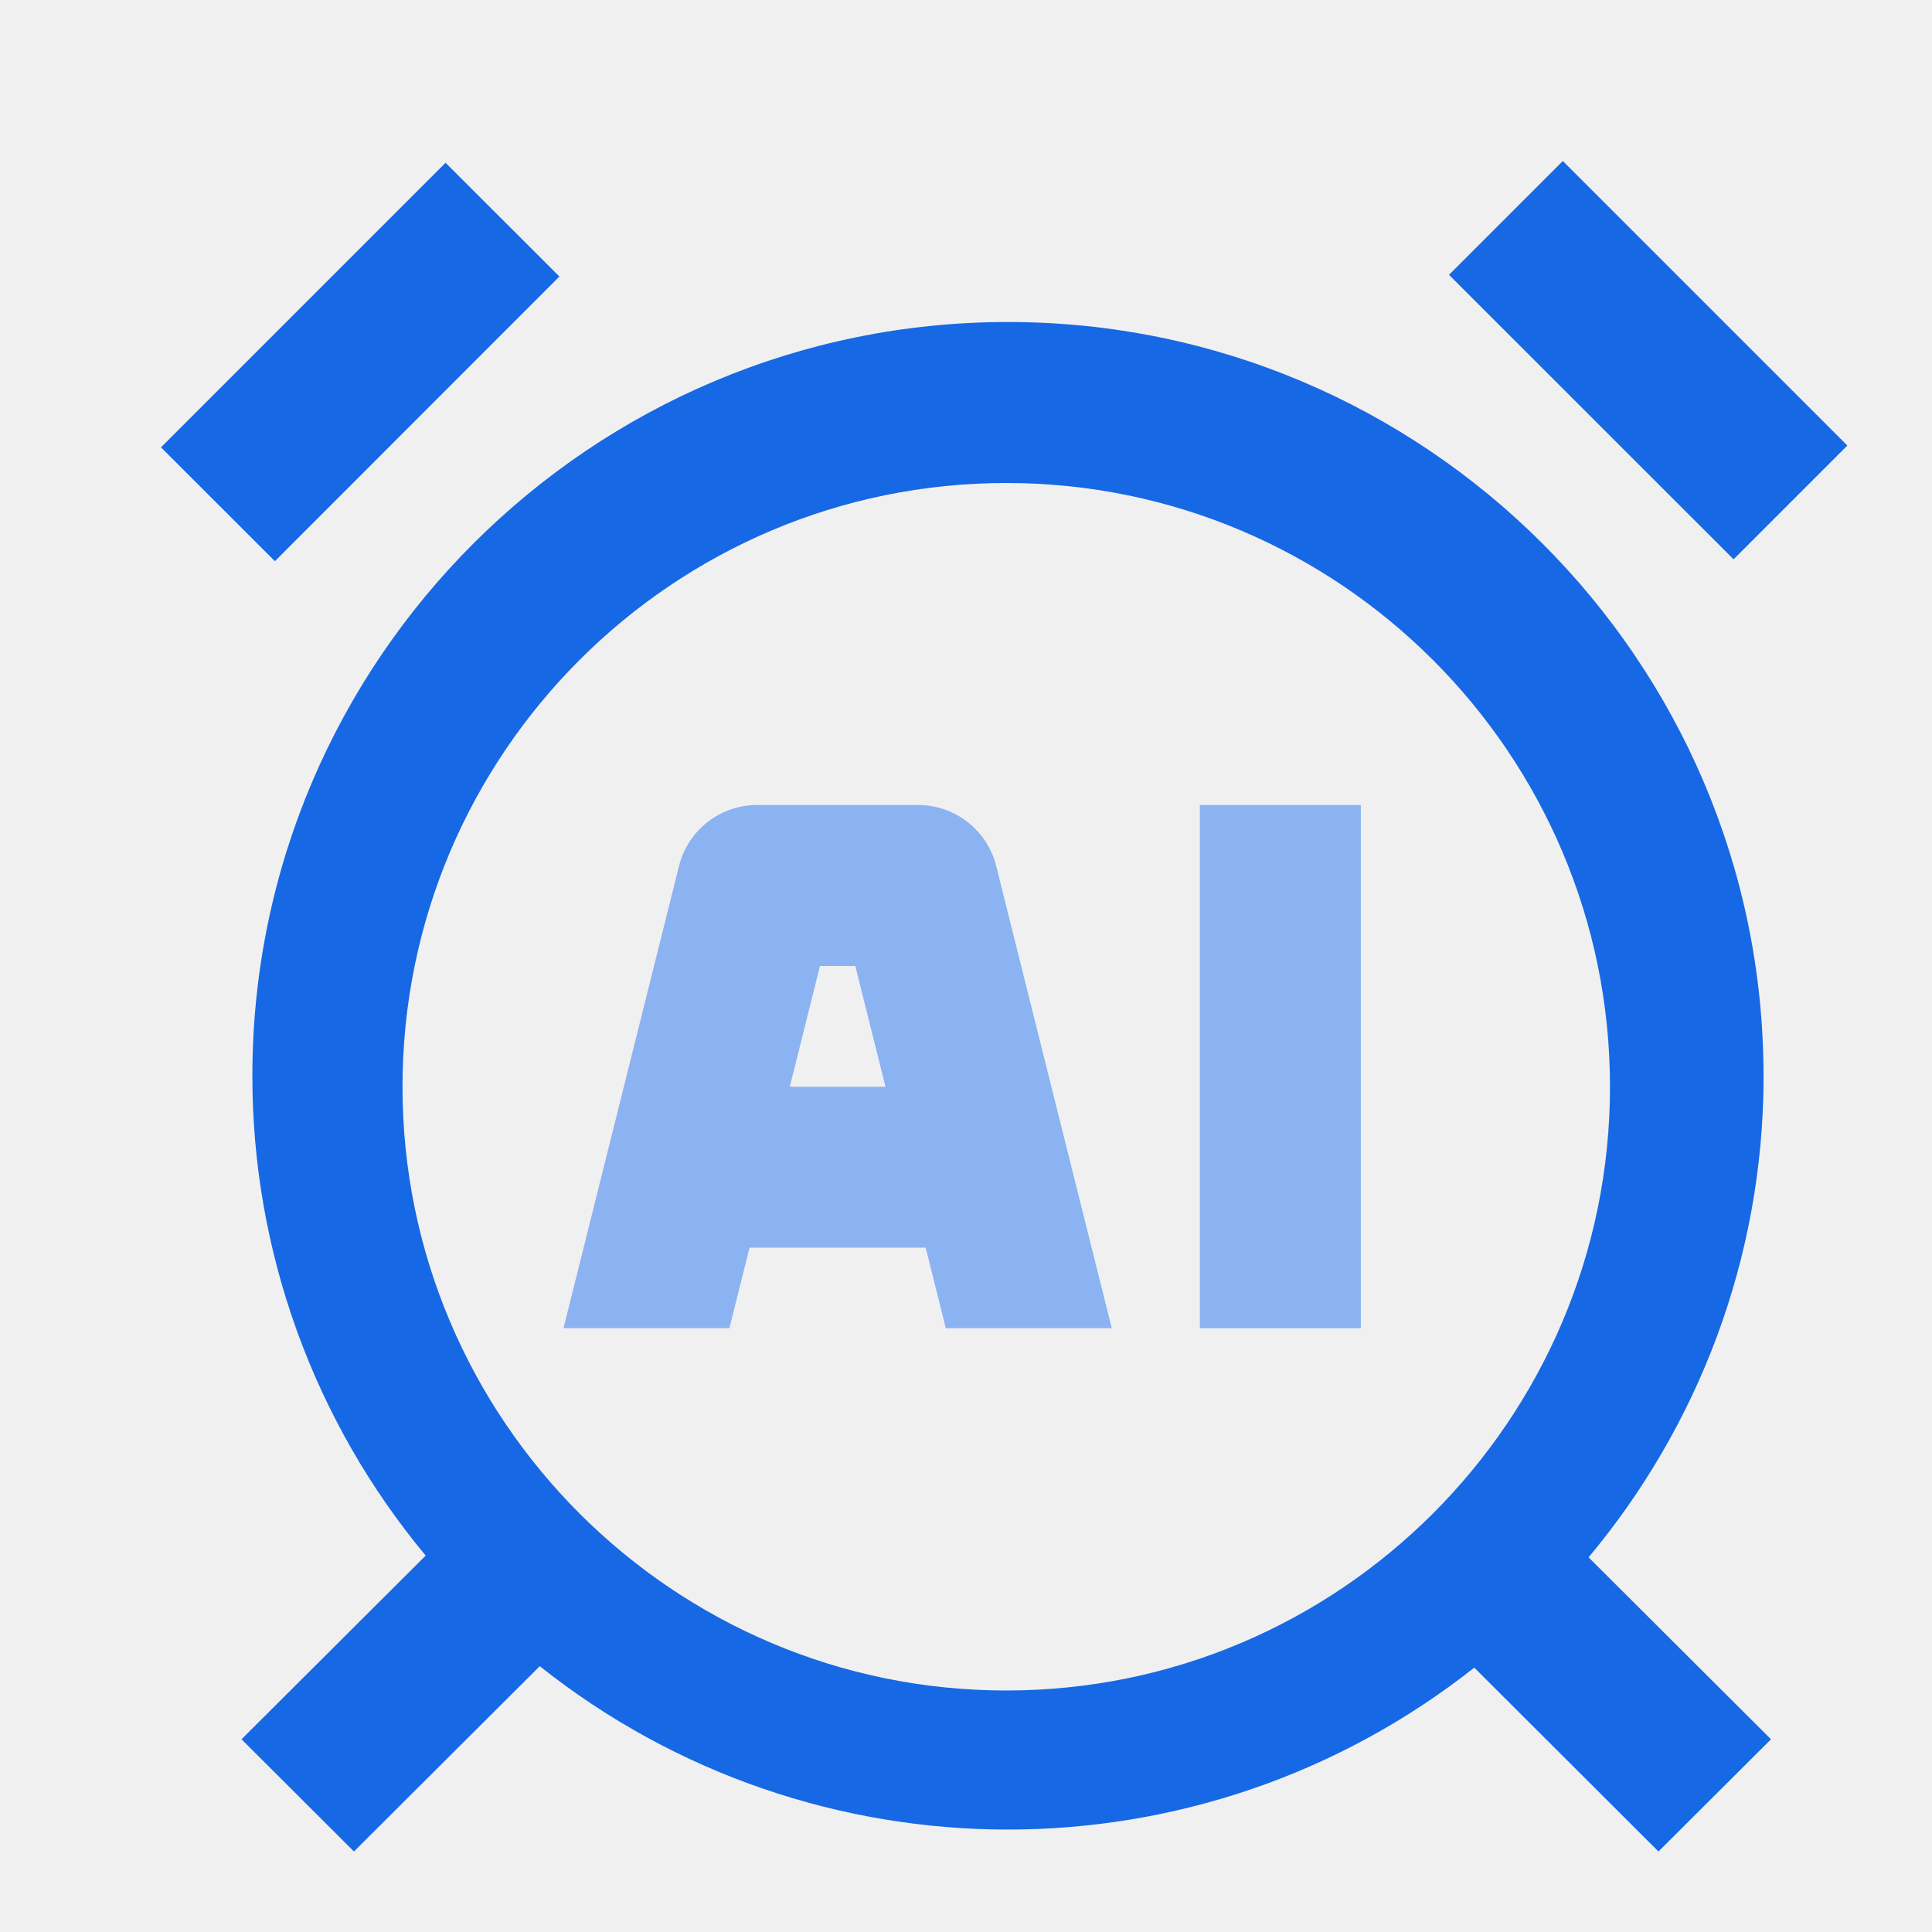
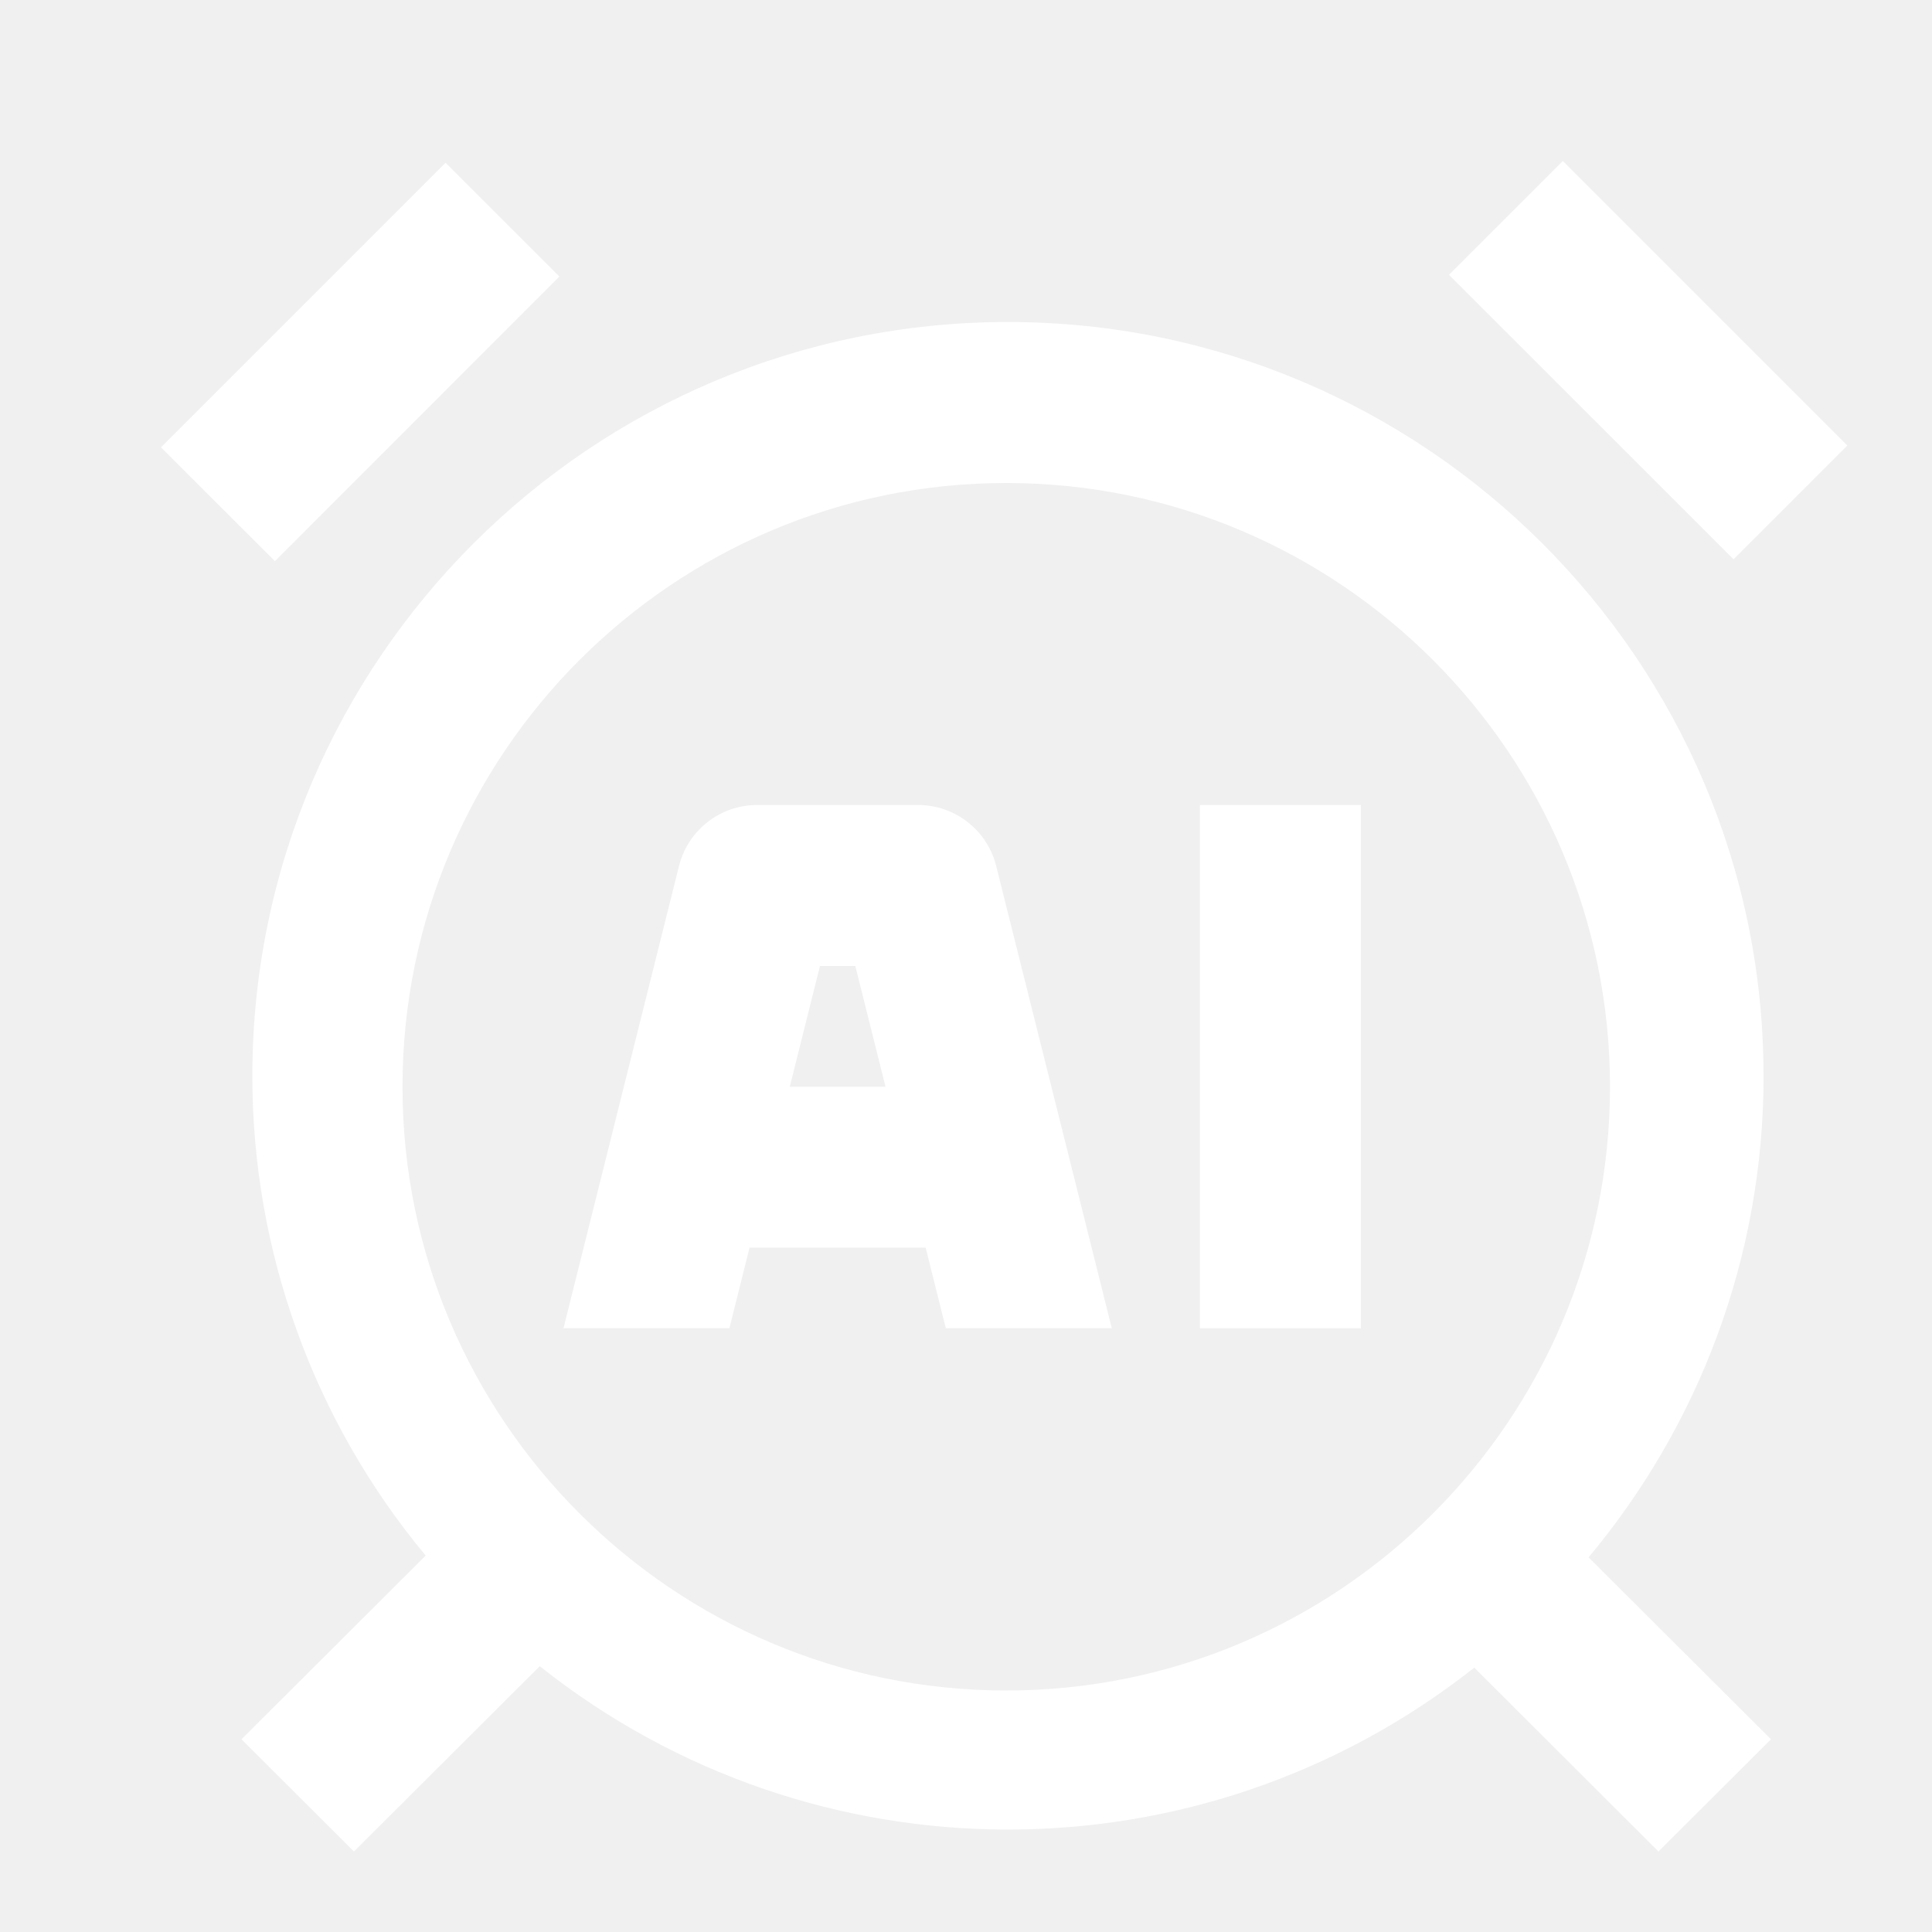
<svg xmlns="http://www.w3.org/2000/svg" class="icon" width="200px" height="200.00px" viewBox="0 0 1024 1024" version="1.1">
-   <path d="M533.333 896c176.469 0 320-143.531 320-320S709.803 256 533.333 256 213.333 399.531 213.333 576 356.864 896 533.333 896z m401.408-325.845c0 97.024-34.901 186.027-92.757 255.275L938.667 921.856 879.019 981.333l-97.621-97.451a398.848 398.848 0 0 1-495.317-0.768L187.605 981.333 128 921.856l97.621-97.365a397.056 397.056 0 0 1-91.861-254.293C133.76 349.867 313.387 170.667 534.187 170.667c220.843 0 400.512 179.2 400.512 399.488zM296.448 146.603L145.707 297.429 85.333 237.099l150.827-150.827L296.533 146.603z m682.667 89.557l-60.288 60.288L768 145.664 828.331 85.333l150.827 150.827z" fill="#1768E4" />
-   <path d="M635.947 704V426.667h85.333v277.333h-85.333z m-217.344-128H469.333l-16-64h-18.731l-16 64z m68.011-149.333a42.667 42.667 0 0 1 41.387 32.299l61.269 244.992h-87.979l-10.667-42.667H397.269l-10.667 42.667H298.667l61.227-244.992a42.667 42.667 0 0 1 41.387-32.299h85.333z" fill="#8BB3F1" />
+   <path fill="#ffffff" d="M533.333 896c176.469 0 320-143.531 320-320S709.803 256 533.333 256 213.333 399.531 213.333 576 356.864 896 533.333 896z m401.408-325.845c0 97.024-34.901 186.027-92.757 255.275L938.667 921.856 879.019 981.333l-97.621-97.451a398.848 398.848 0 0 1-495.317-0.768L187.605 981.333 128 921.856l97.621-97.365a397.056 397.056 0 0 1-91.861-254.293C133.76 349.867 313.387 170.667 534.187 170.667c220.843 0 400.512 179.2 400.512 399.488zM296.448 146.603L145.707 297.429 85.333 237.099l150.827-150.827L296.533 146.603z m682.667 89.557l-60.288 60.288L768 145.664 828.331 85.333l150.827 150.827zM635.947 704V426.667h85.333v277.333h-85.333z m-217.344-128H469.333l-16-64h-18.731l-16 64z m68.011-149.333a42.667 42.667 0 0 1 41.387 32.299l61.269 244.992h-87.979l-10.667-42.667H397.269l-10.667 42.667H298.667l61.227-244.992a42.667 42.667 0 0 1 41.387-32.299h85.333z" />
</svg>
